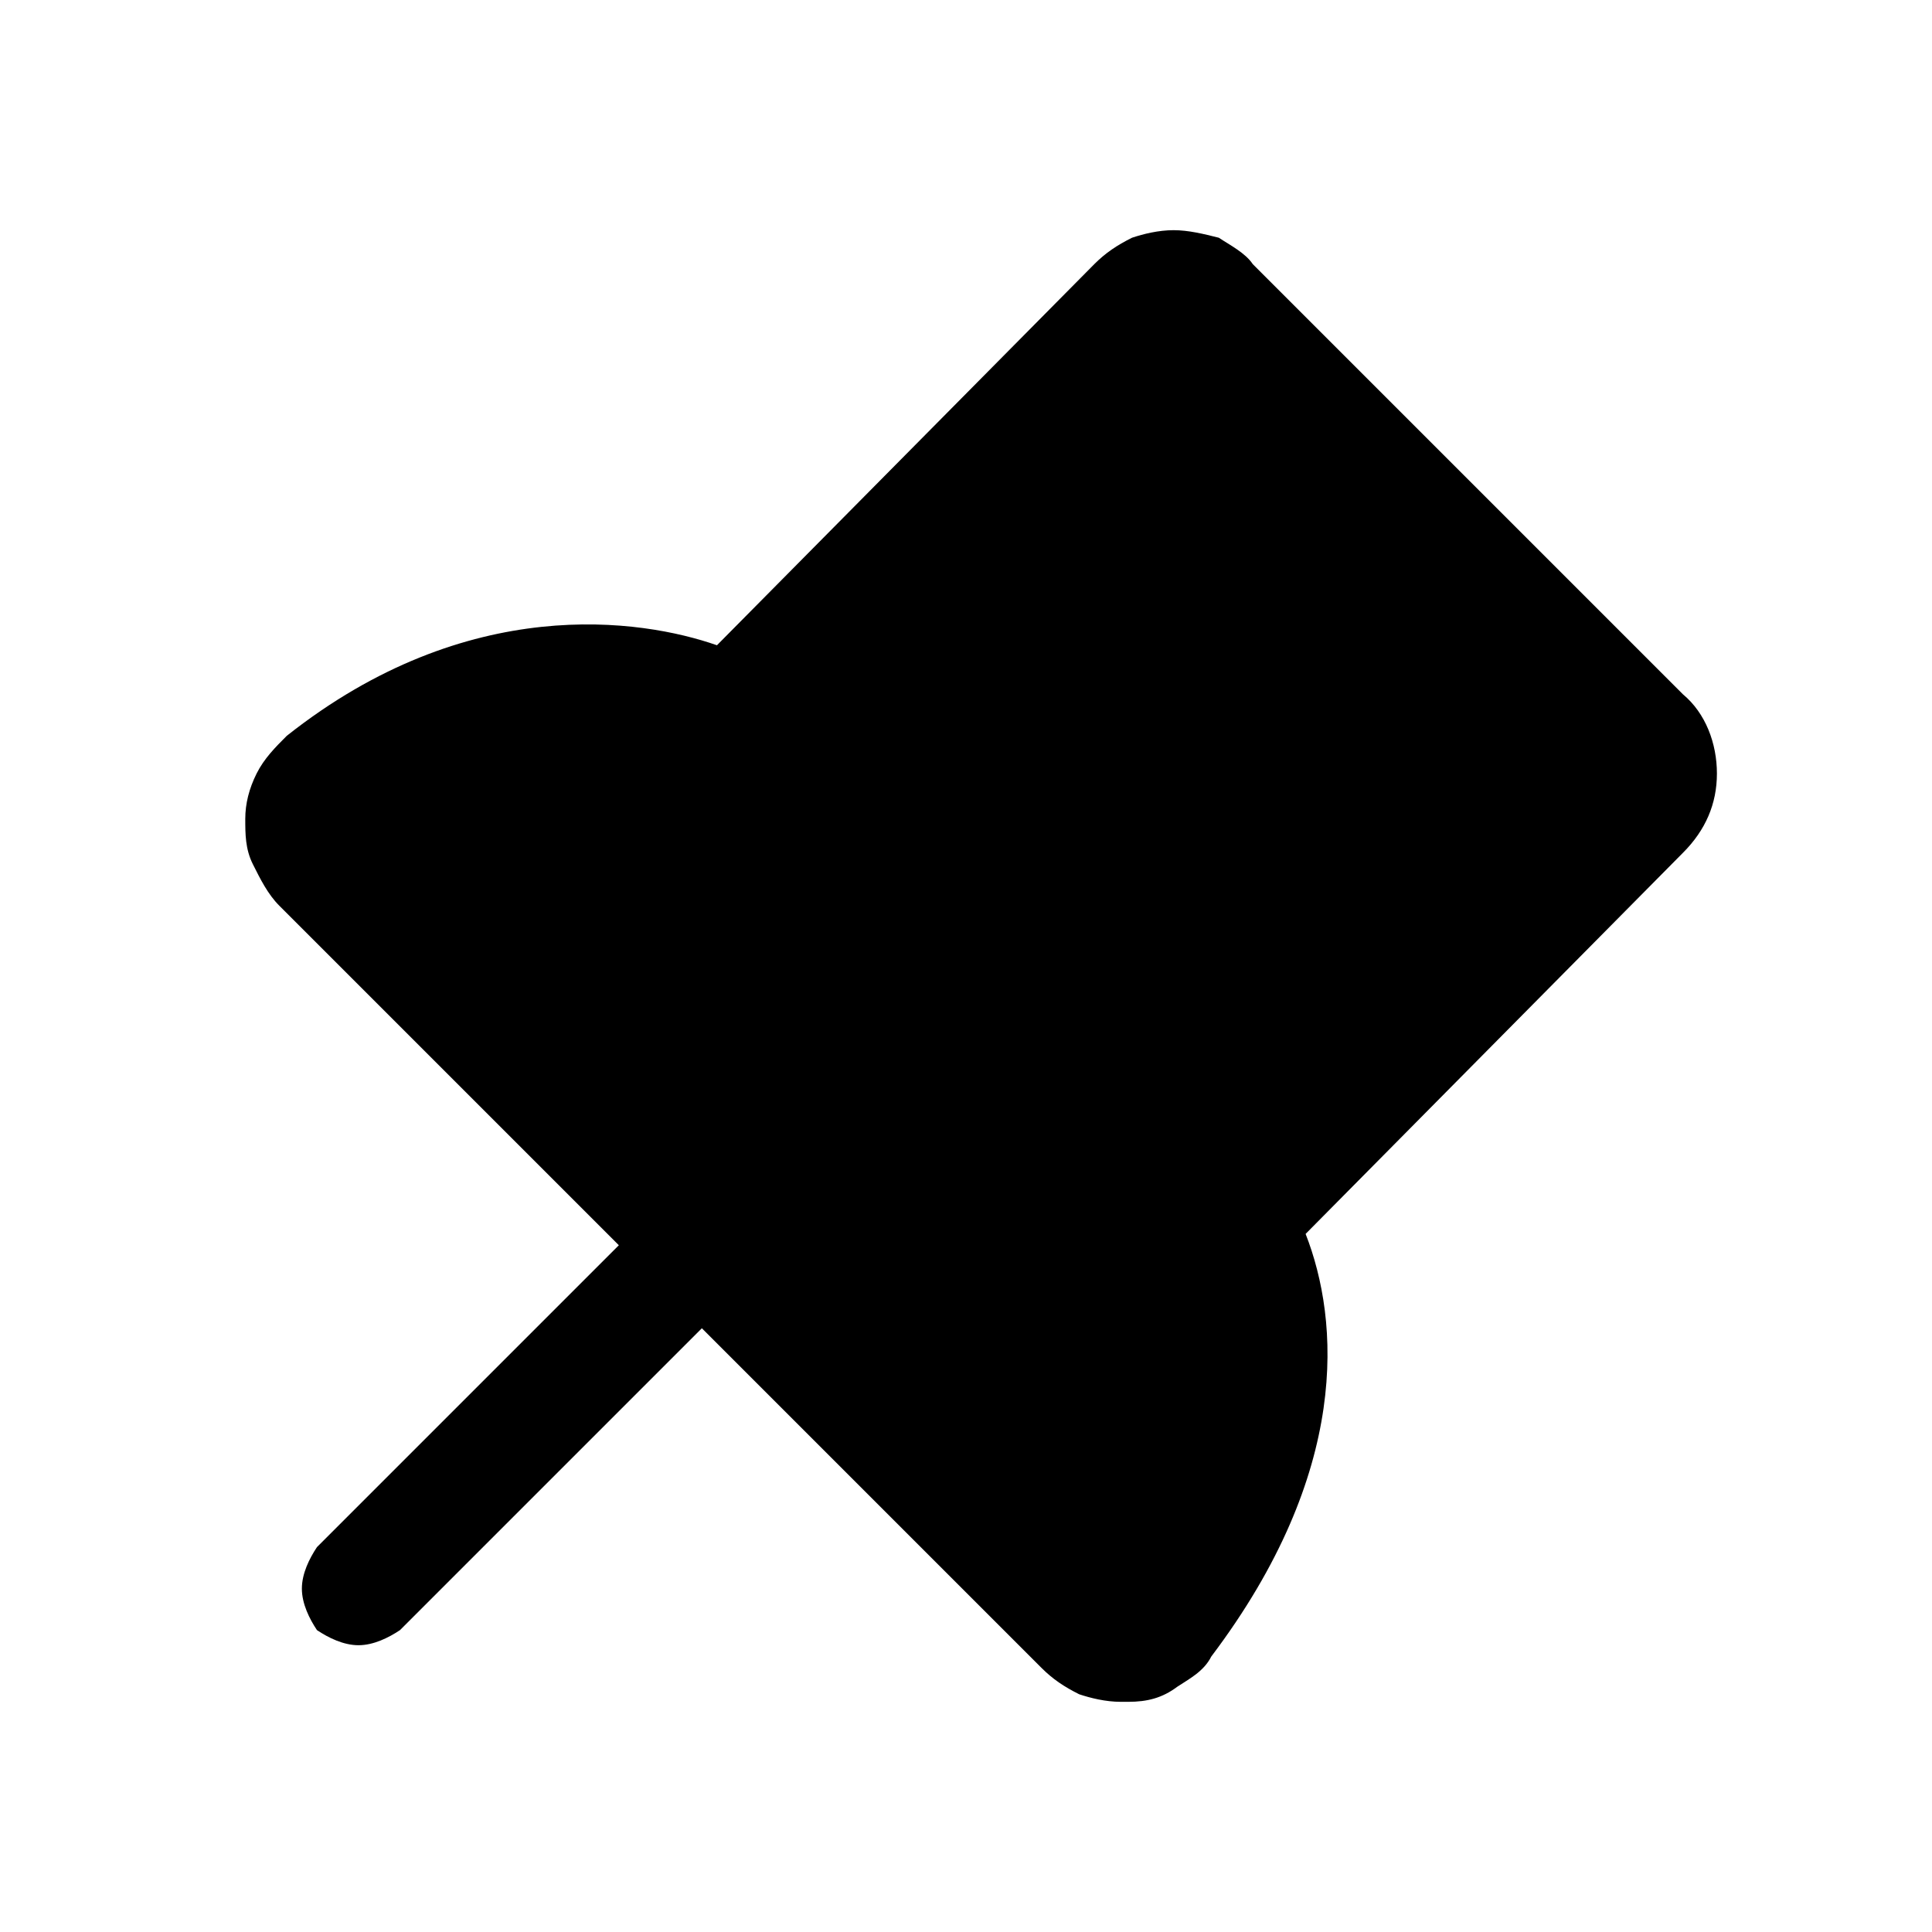
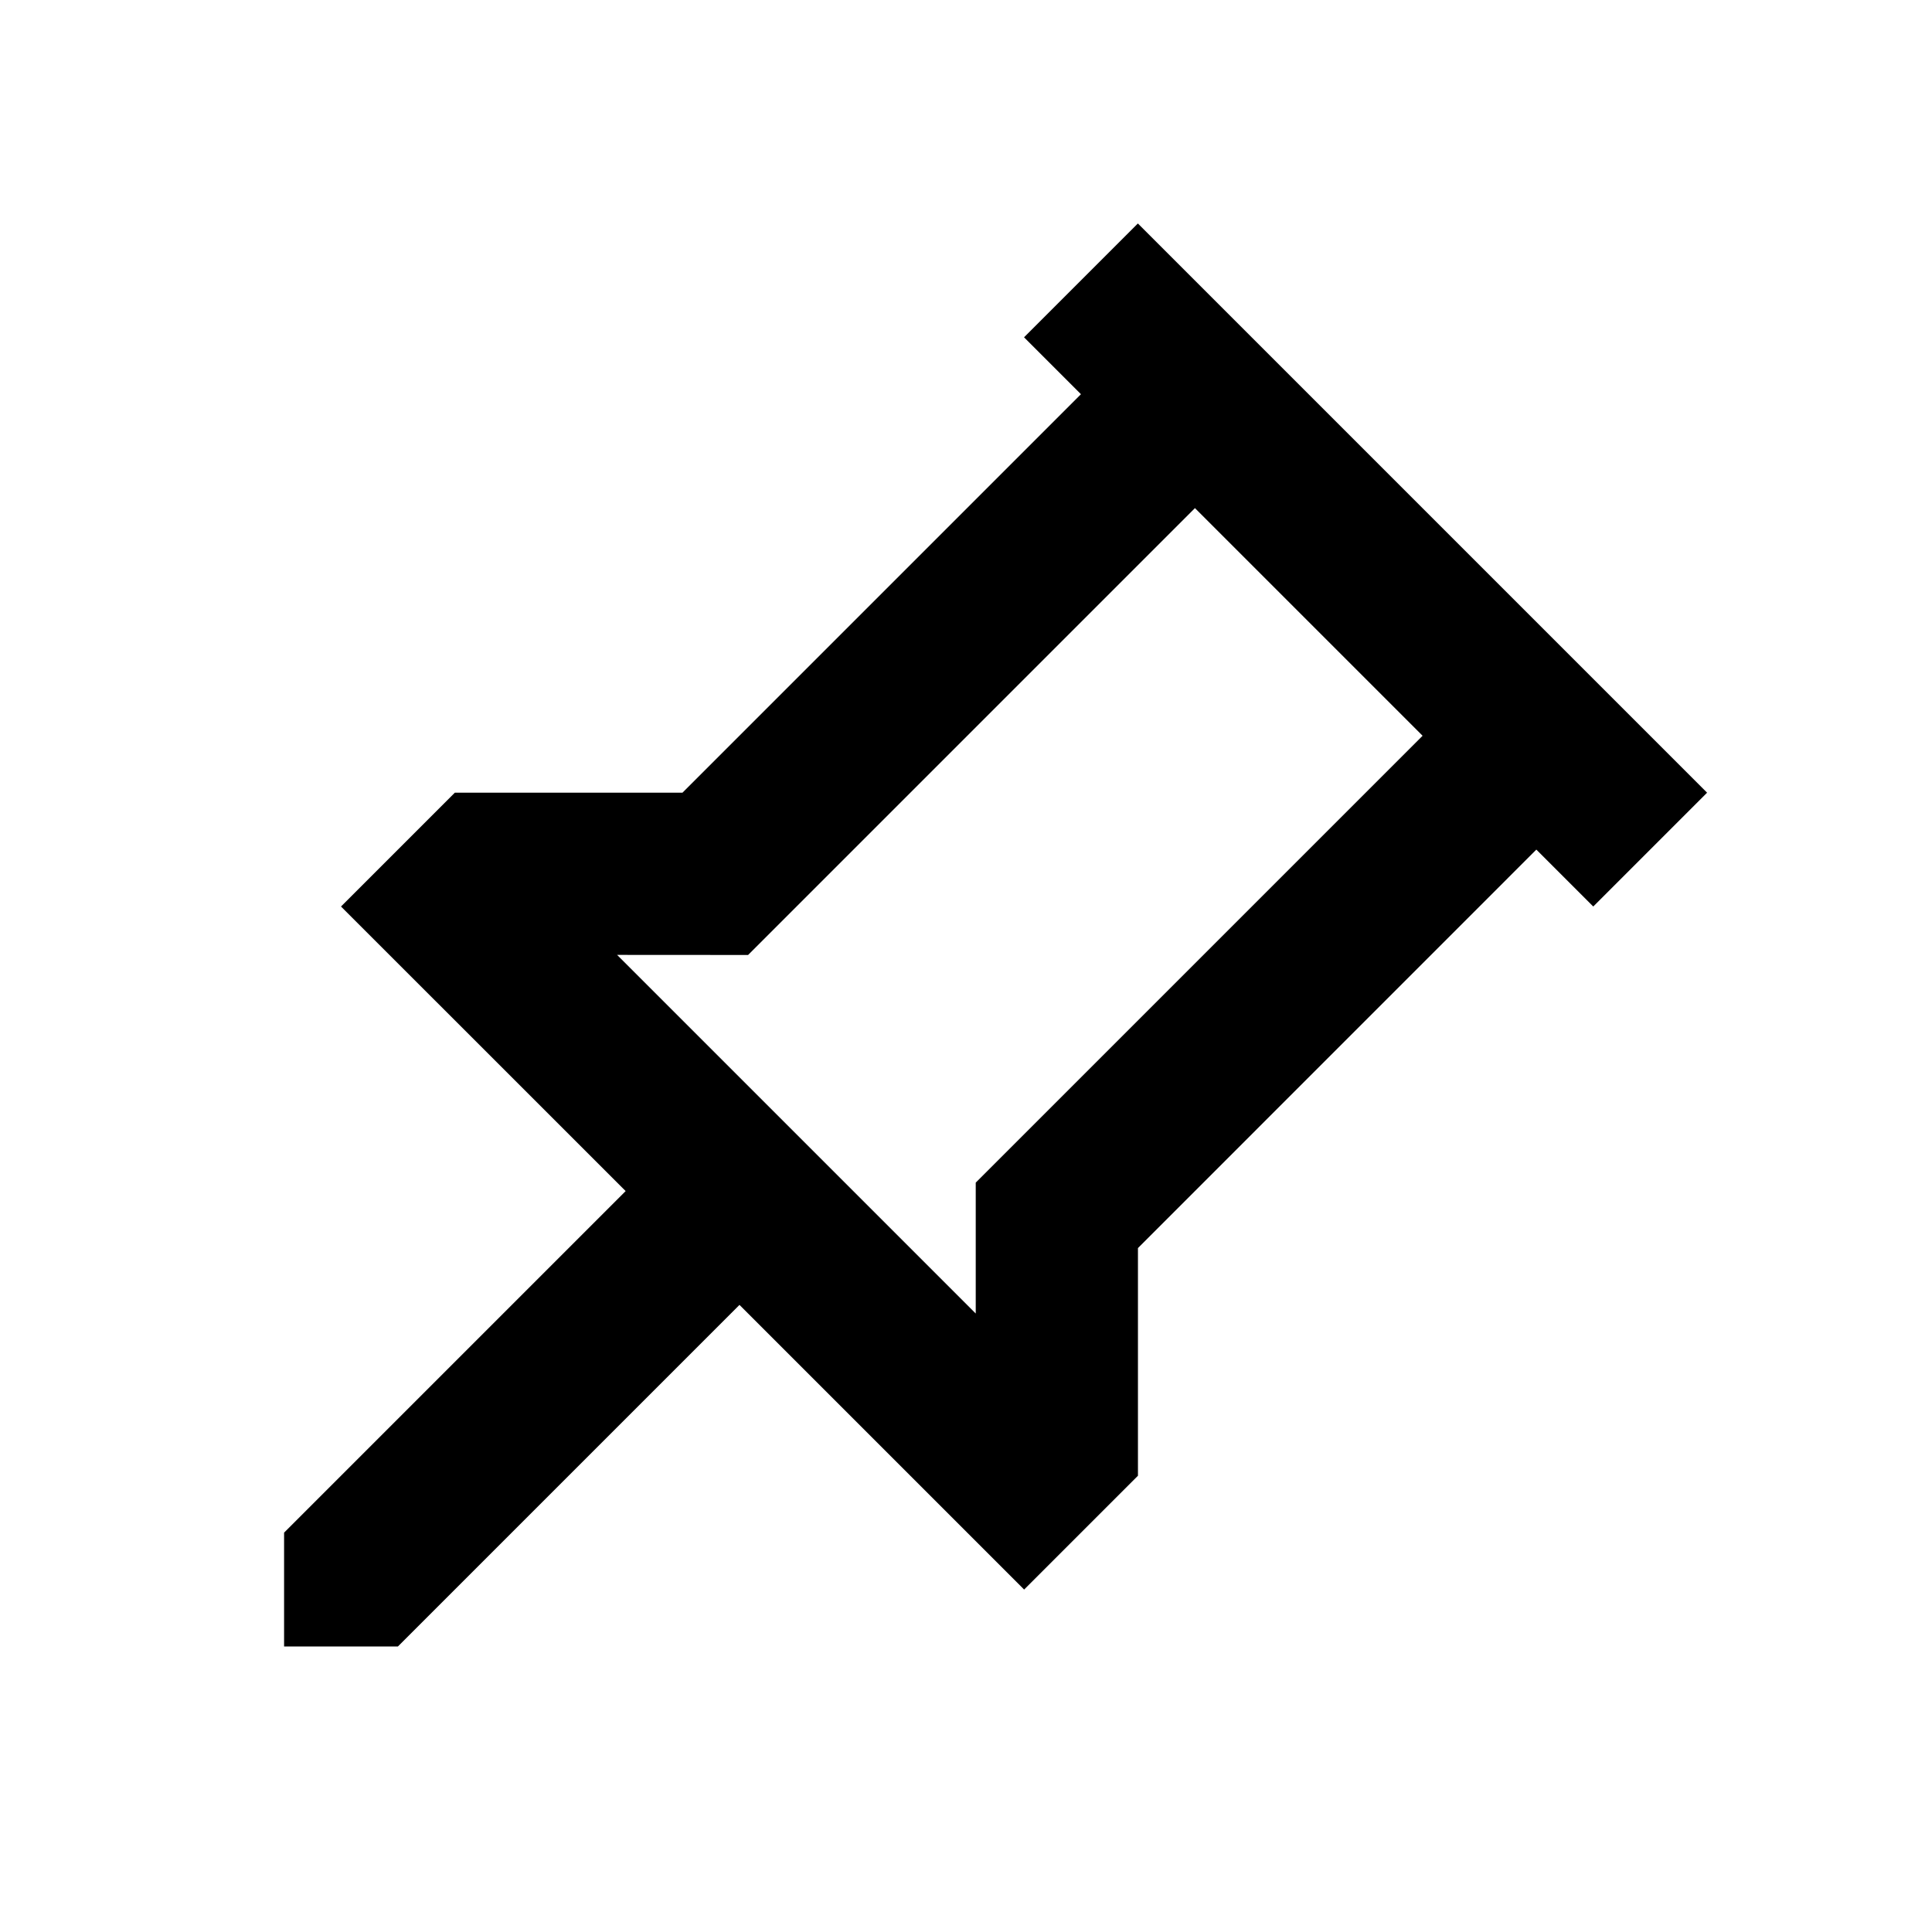
- <svg xmlns="http://www.w3.org/2000/svg" id="icon-pin" viewBox="0 0 512 512">
-   <path d="m446 226l-100 101c9 23 12 63-25 112-2 4-6 6-9 8-4 3-8 4-13 4 0 0-1 0-2 0-4 0-8-1-11-2-4-2-7-4-10-7l-90-90-80 80c-3 2-7 4-11 4-4 0-8-2-11-4-2-3-4-7-4-11 0-4 2-8 4-11l80-80-90-90c-3-3-5-7-7-11-2-4-2-8-2-12 0-4 1-8 3-12 2-4 5-7 8-10 48-38 94-31 114-24l100-101c3-3 6-5 10-7 3-1 7-2 11-2 4 0 8 1 12 2 3 2 7 4 9 7l114 114c6 5 9 13 9 21 0 8-3 15-9 21z" />
+ <svg xmlns="http://www.w3.org/2000/svg" viewBox="0 0 24 24">
+   <path d="m14.136 15.504v2.828l-1.414 1.414-3.536-3.536-4.243 4.243h-1.414v-1.414l4.243-4.243-3.536-3.535 1.414-1.414h2.828l4.95-4.95-.707-.707 1.414-1.414 7.071 7.071-1.414 1.414-.707-.707zm-6.47-3.642 4.455 4.455v-1.626l5.551-5.551-2.828-2.828-5.551 5.551z" />
</svg>
